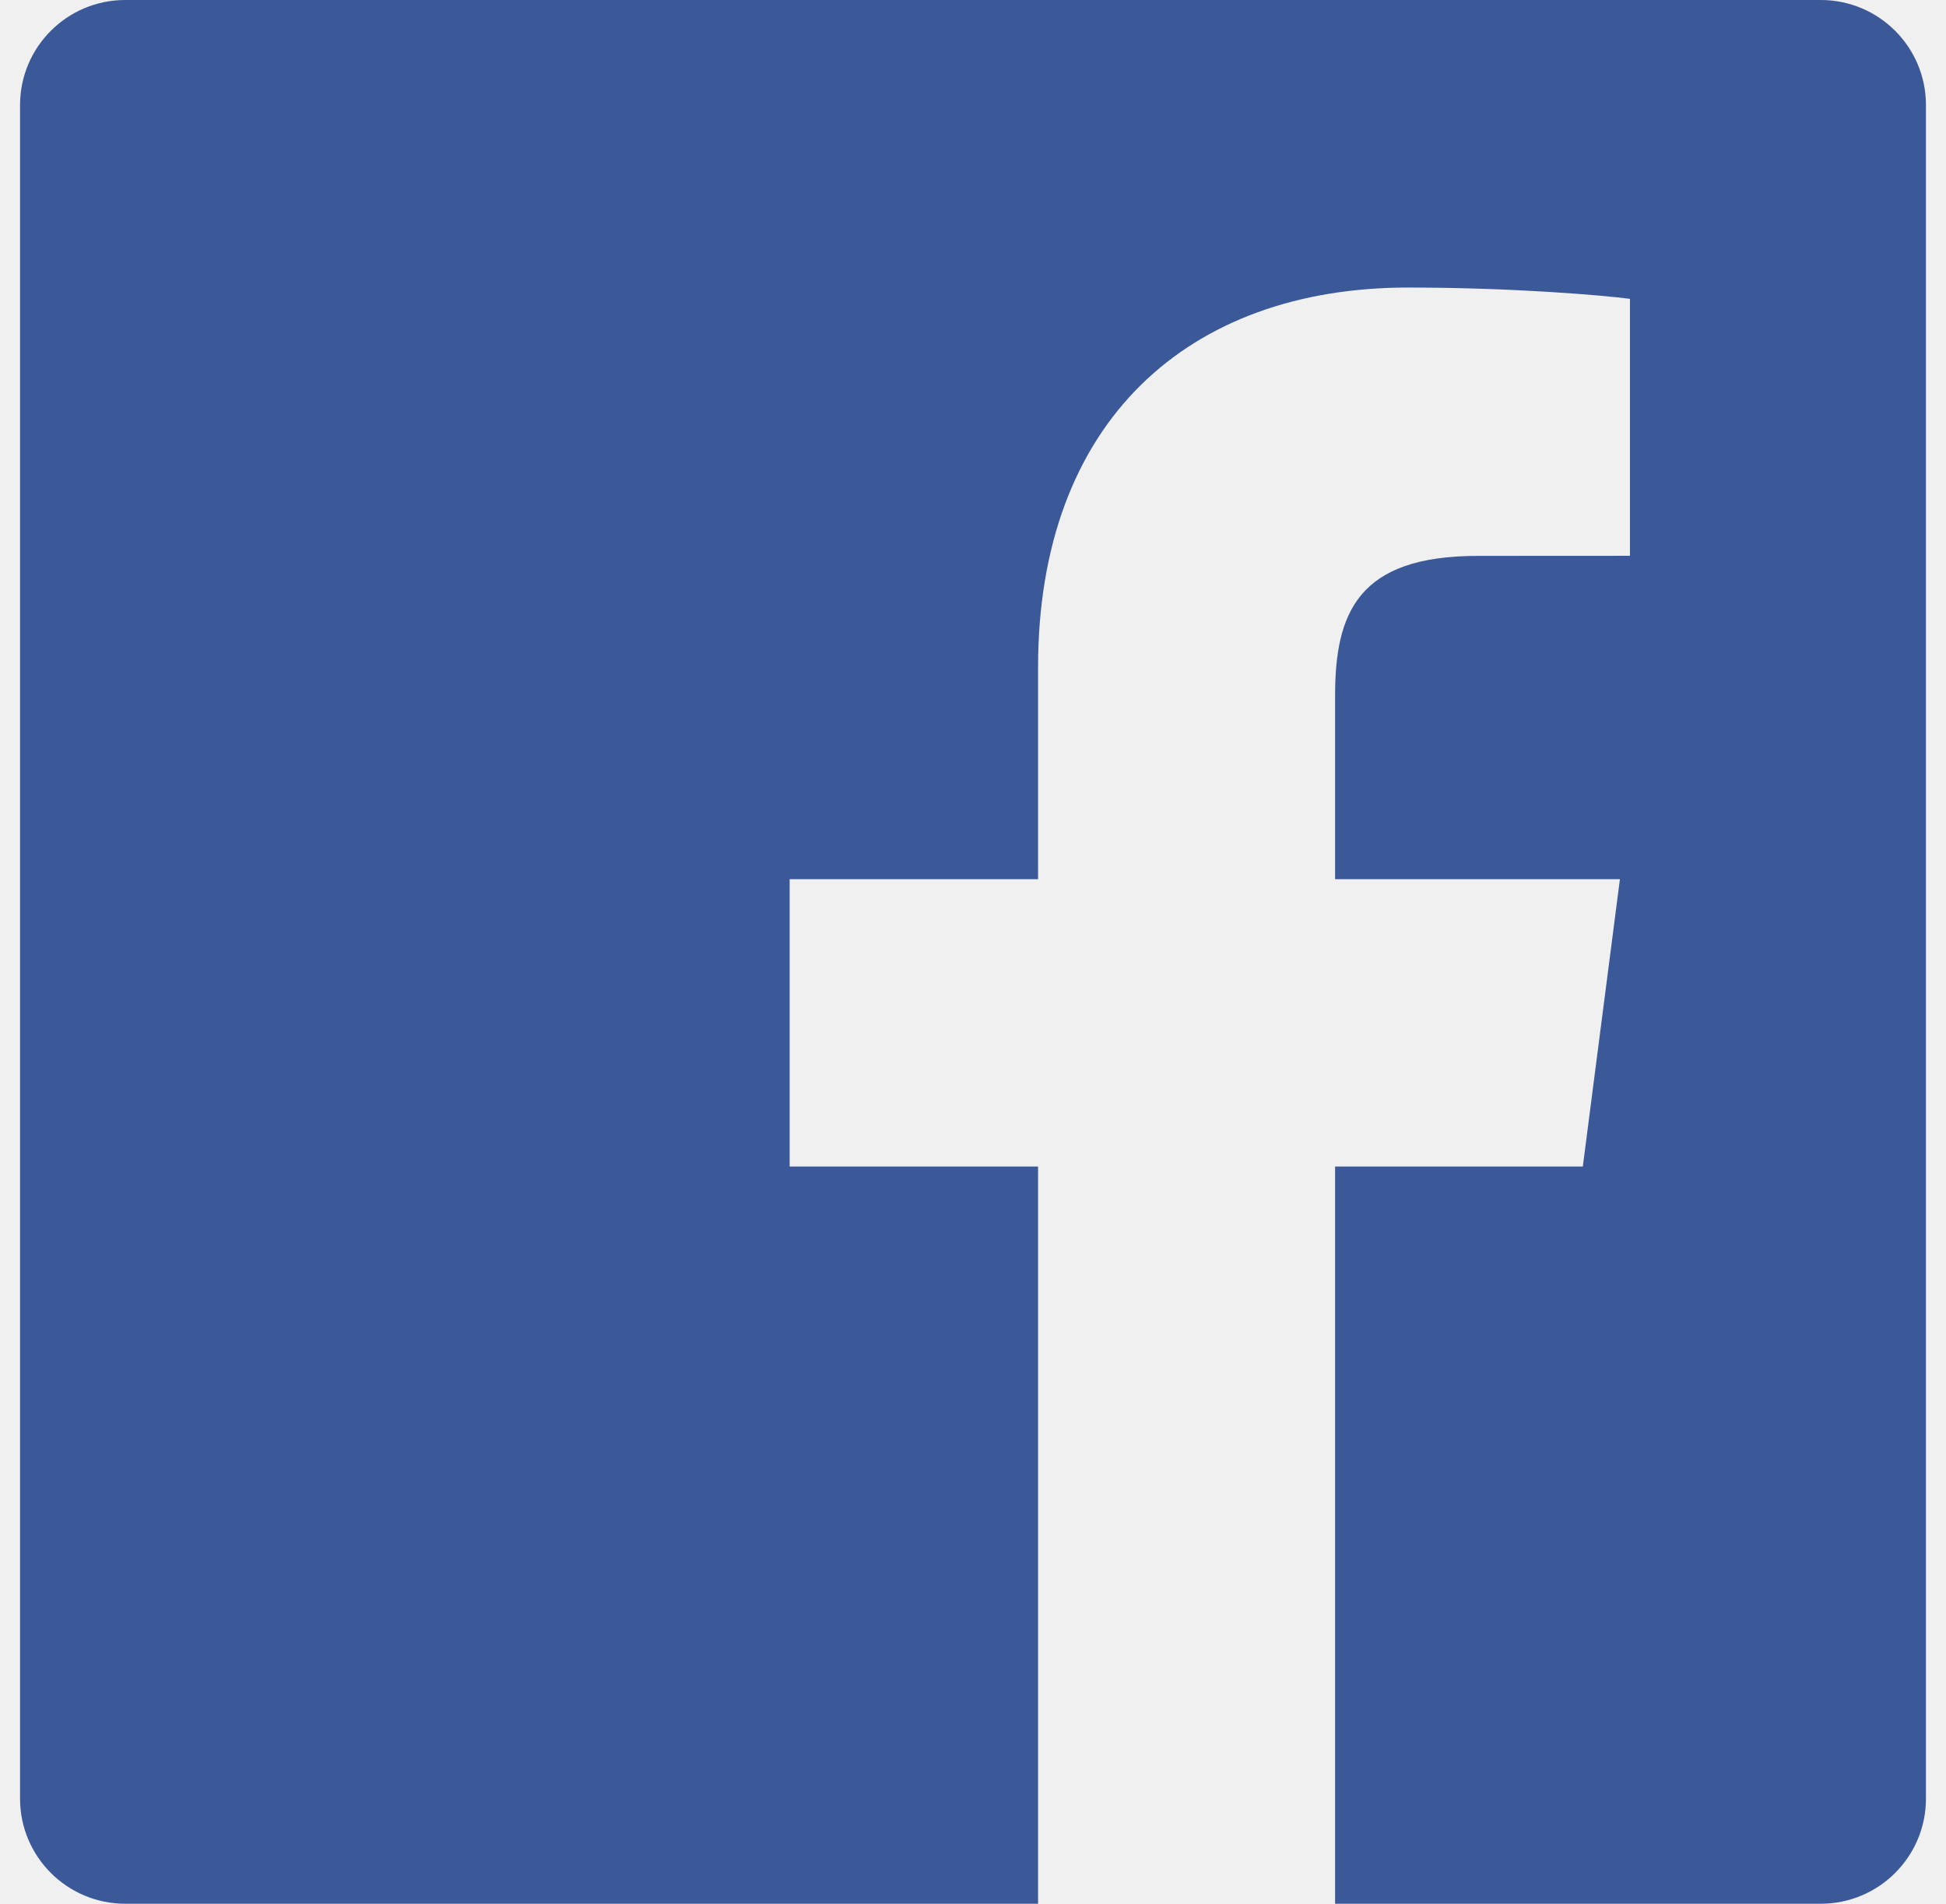
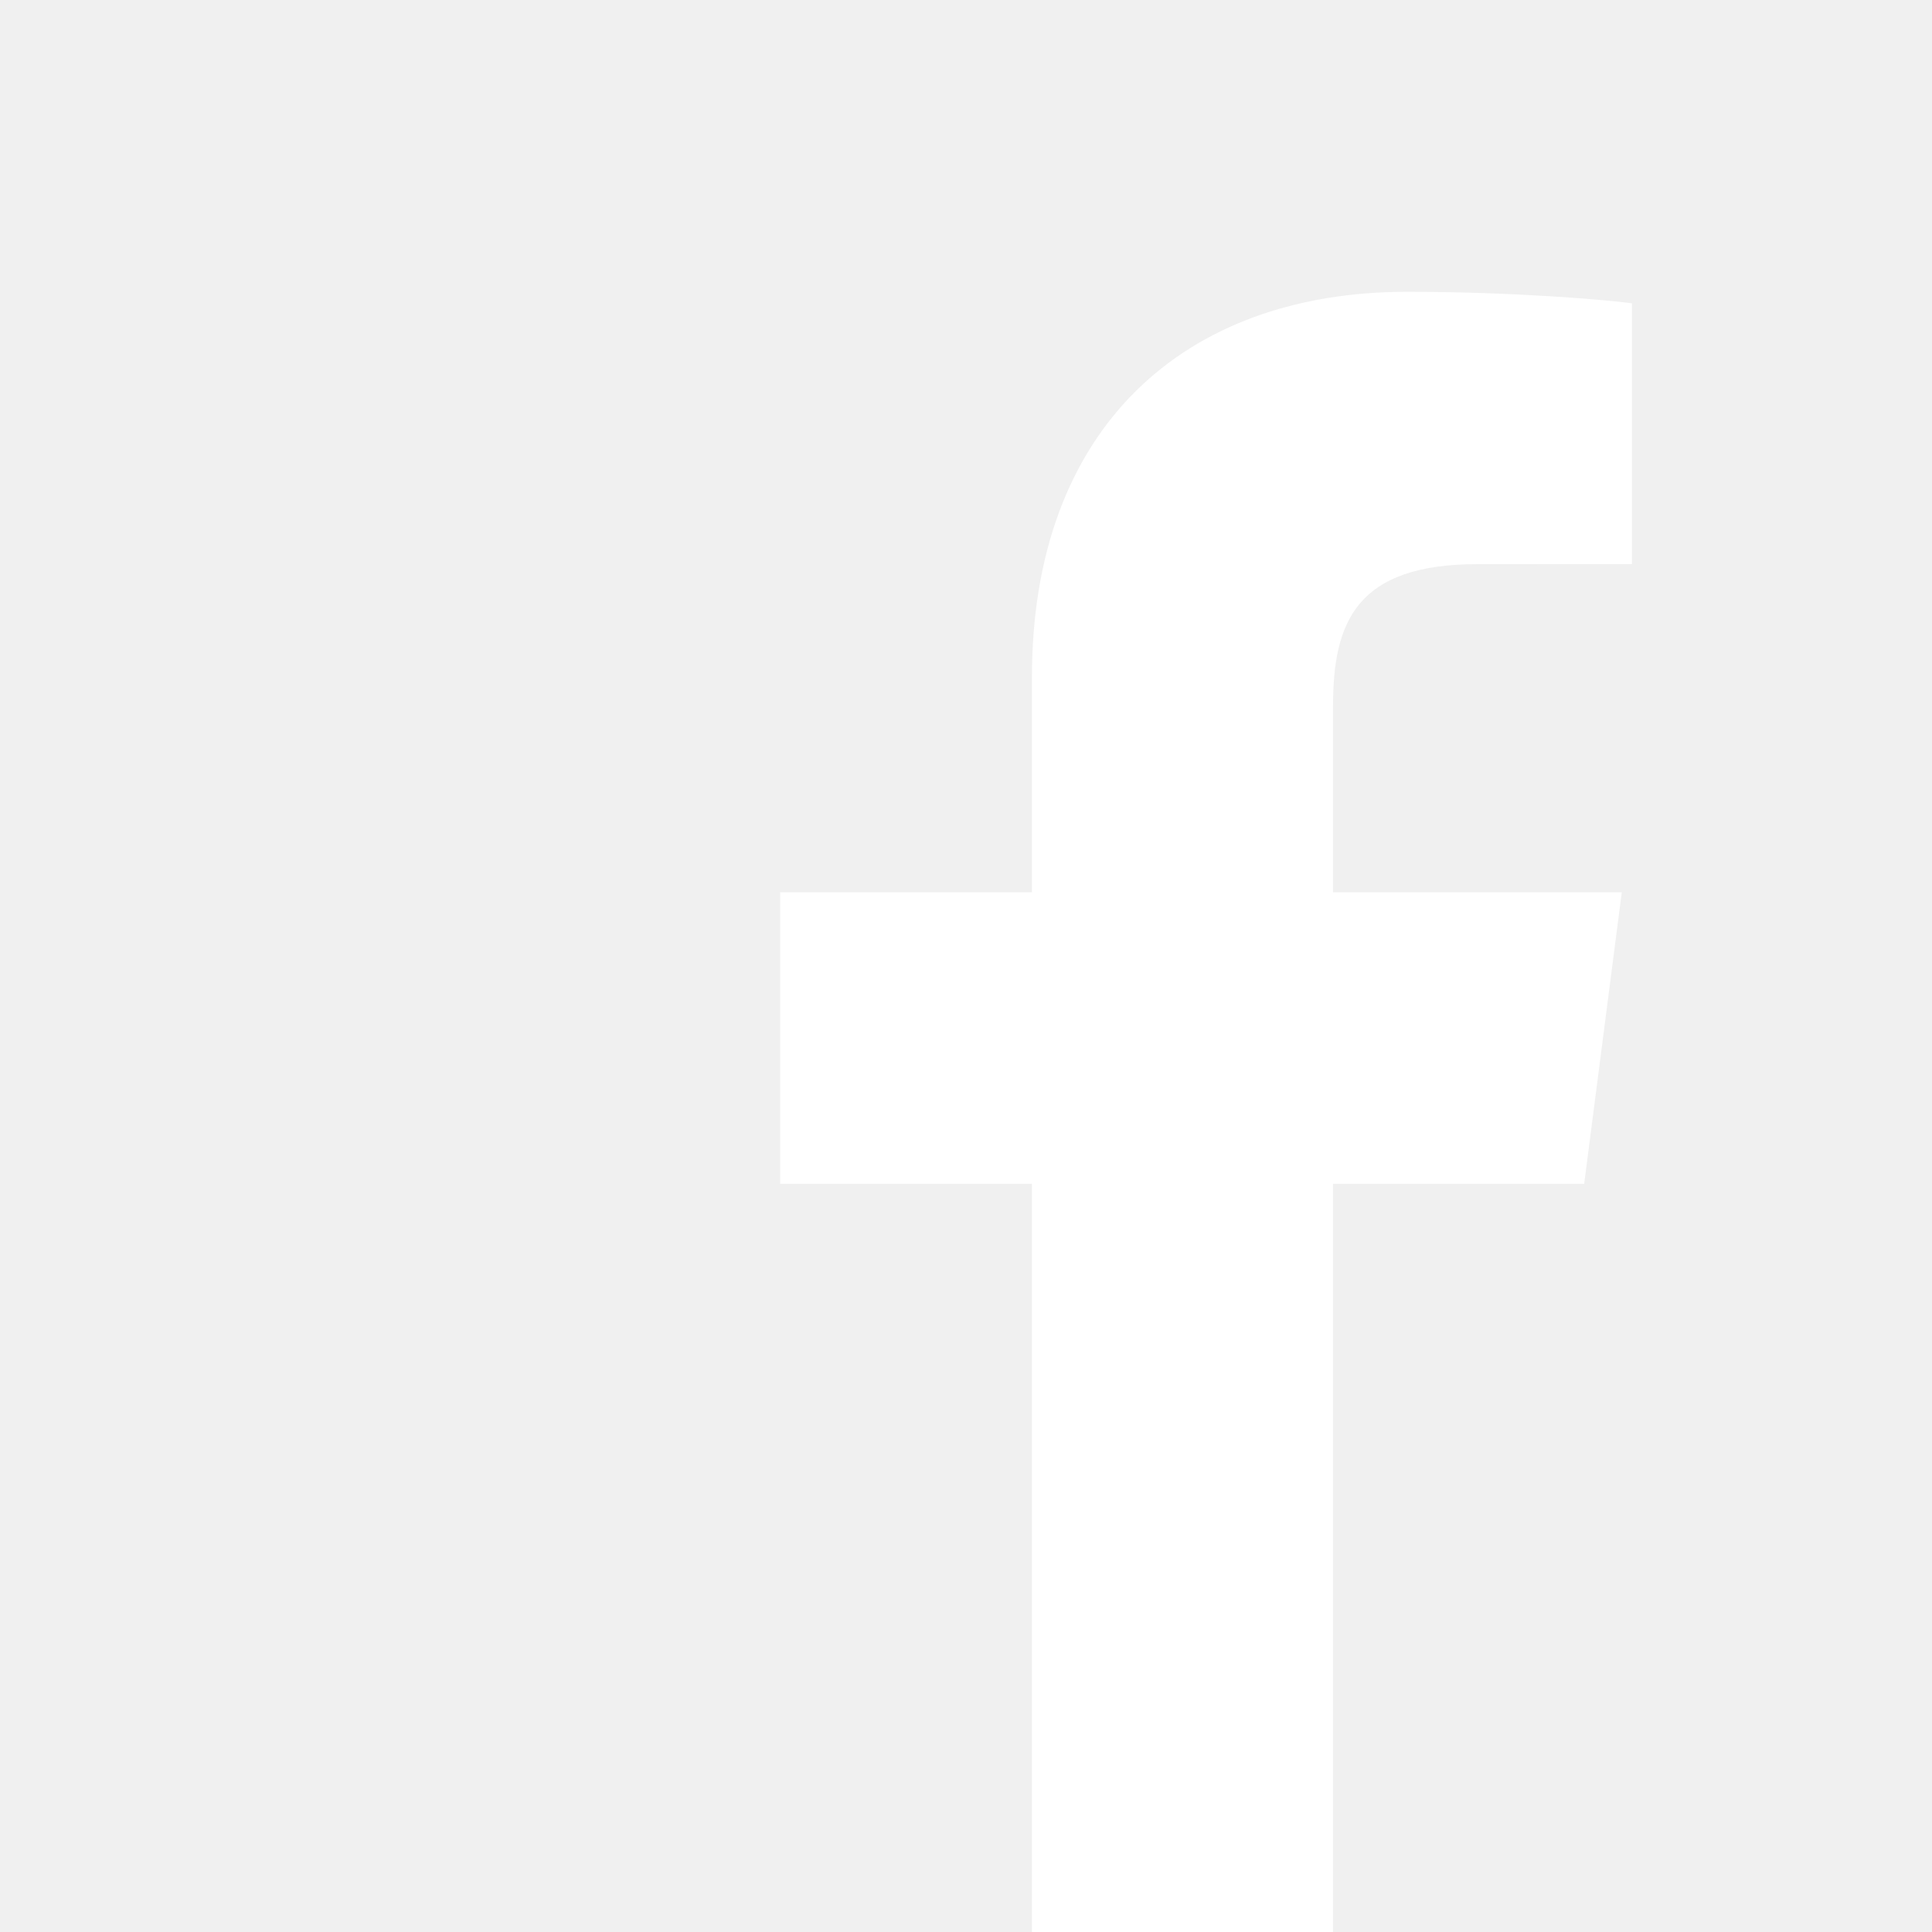
- <svg xmlns="http://www.w3.org/2000/svg" width="46px" height="45px" viewBox="0 0 46 45" version="1.1">
-   <defs />
-   <g id="LEARN" stroke="none" stroke-width="1" fill="none" fill-rule="evenodd">
-     <path d="M43.039,0 L2.96,0 C1.587,0 0.474,1.112 0.474,2.484 L0.474,42.516 C0.474,43.888 1.587,45 2.96,45 L24.538,45 L24.538,27.574 L18.666,27.574 L18.666,20.782 L24.538,20.782 L24.538,15.774 C24.538,9.961 28.092,6.797 33.282,6.797 C35.769,6.797 37.906,6.981 38.529,7.064 L38.529,13.138 L34.929,13.14 C32.105,13.14 31.559,14.48 31.559,16.446 L31.559,20.782 L38.292,20.782 L37.415,27.574 L31.559,27.574 L31.559,45 L43.039,45 C44.413,45 45.526,43.888 45.526,42.516 L45.526,2.484 C45.526,1.112 44.413,0 43.039,0" id="Fill-56" fill="#3B5998" />
+ <svg xmlns="http://www.w3.org/2000/svg" width="256px" height="256px" viewBox="0 0 256 256" version="1.1" preserveAspectRatio="xMidYMid">
+   <g>
+     <path d="M176.635,256.001 L176.635,156.864 L209.912,156.864 L214.894,118.229 L176.635,118.229 L176.635,93.561 C176.635,82.375 179.742,74.752 195.783,74.752 L216.242,74.743 L216.242,40.188 C212.702,39.717 200.558,38.665 186.43,38.665 C156.932,38.665 136.738,56.67 136.738,89.736 L136.738,118.229 L103.376,118.229 L103.376,156.864 L136.738,156.864 L136.738,256.001 L176.635,256.001" fill="#FFFFFF" />
  </g>
</svg>
